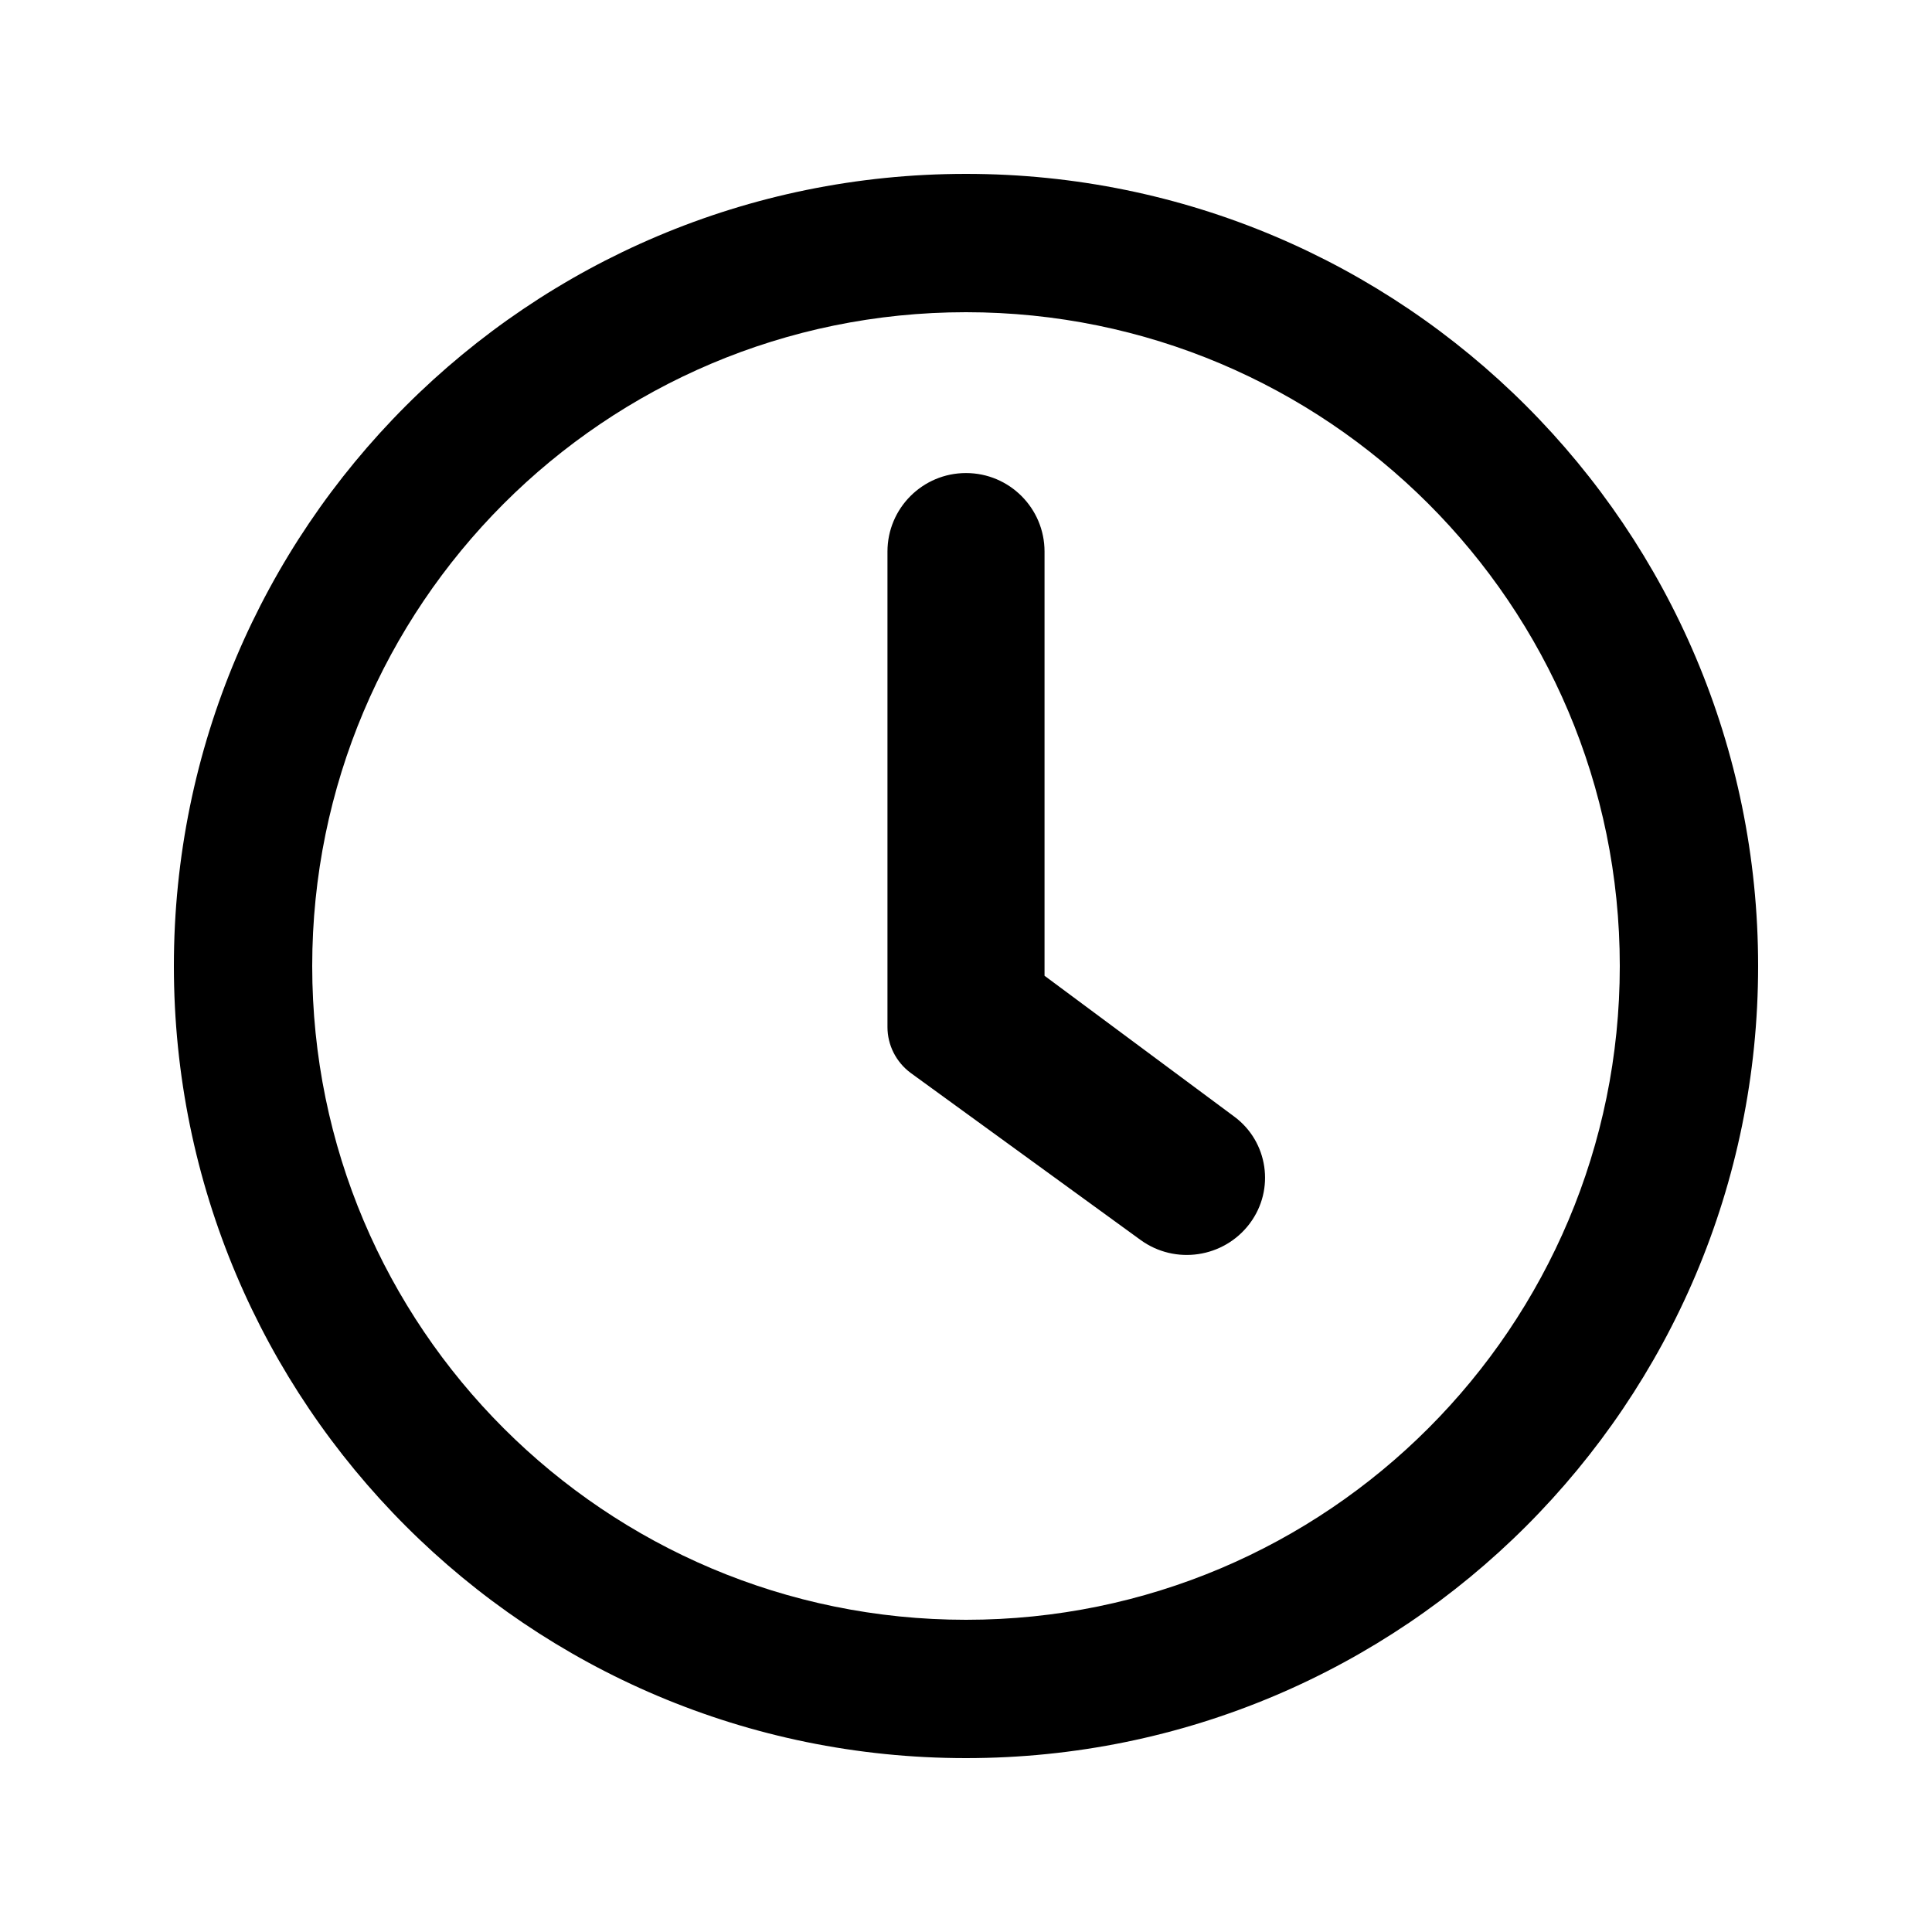
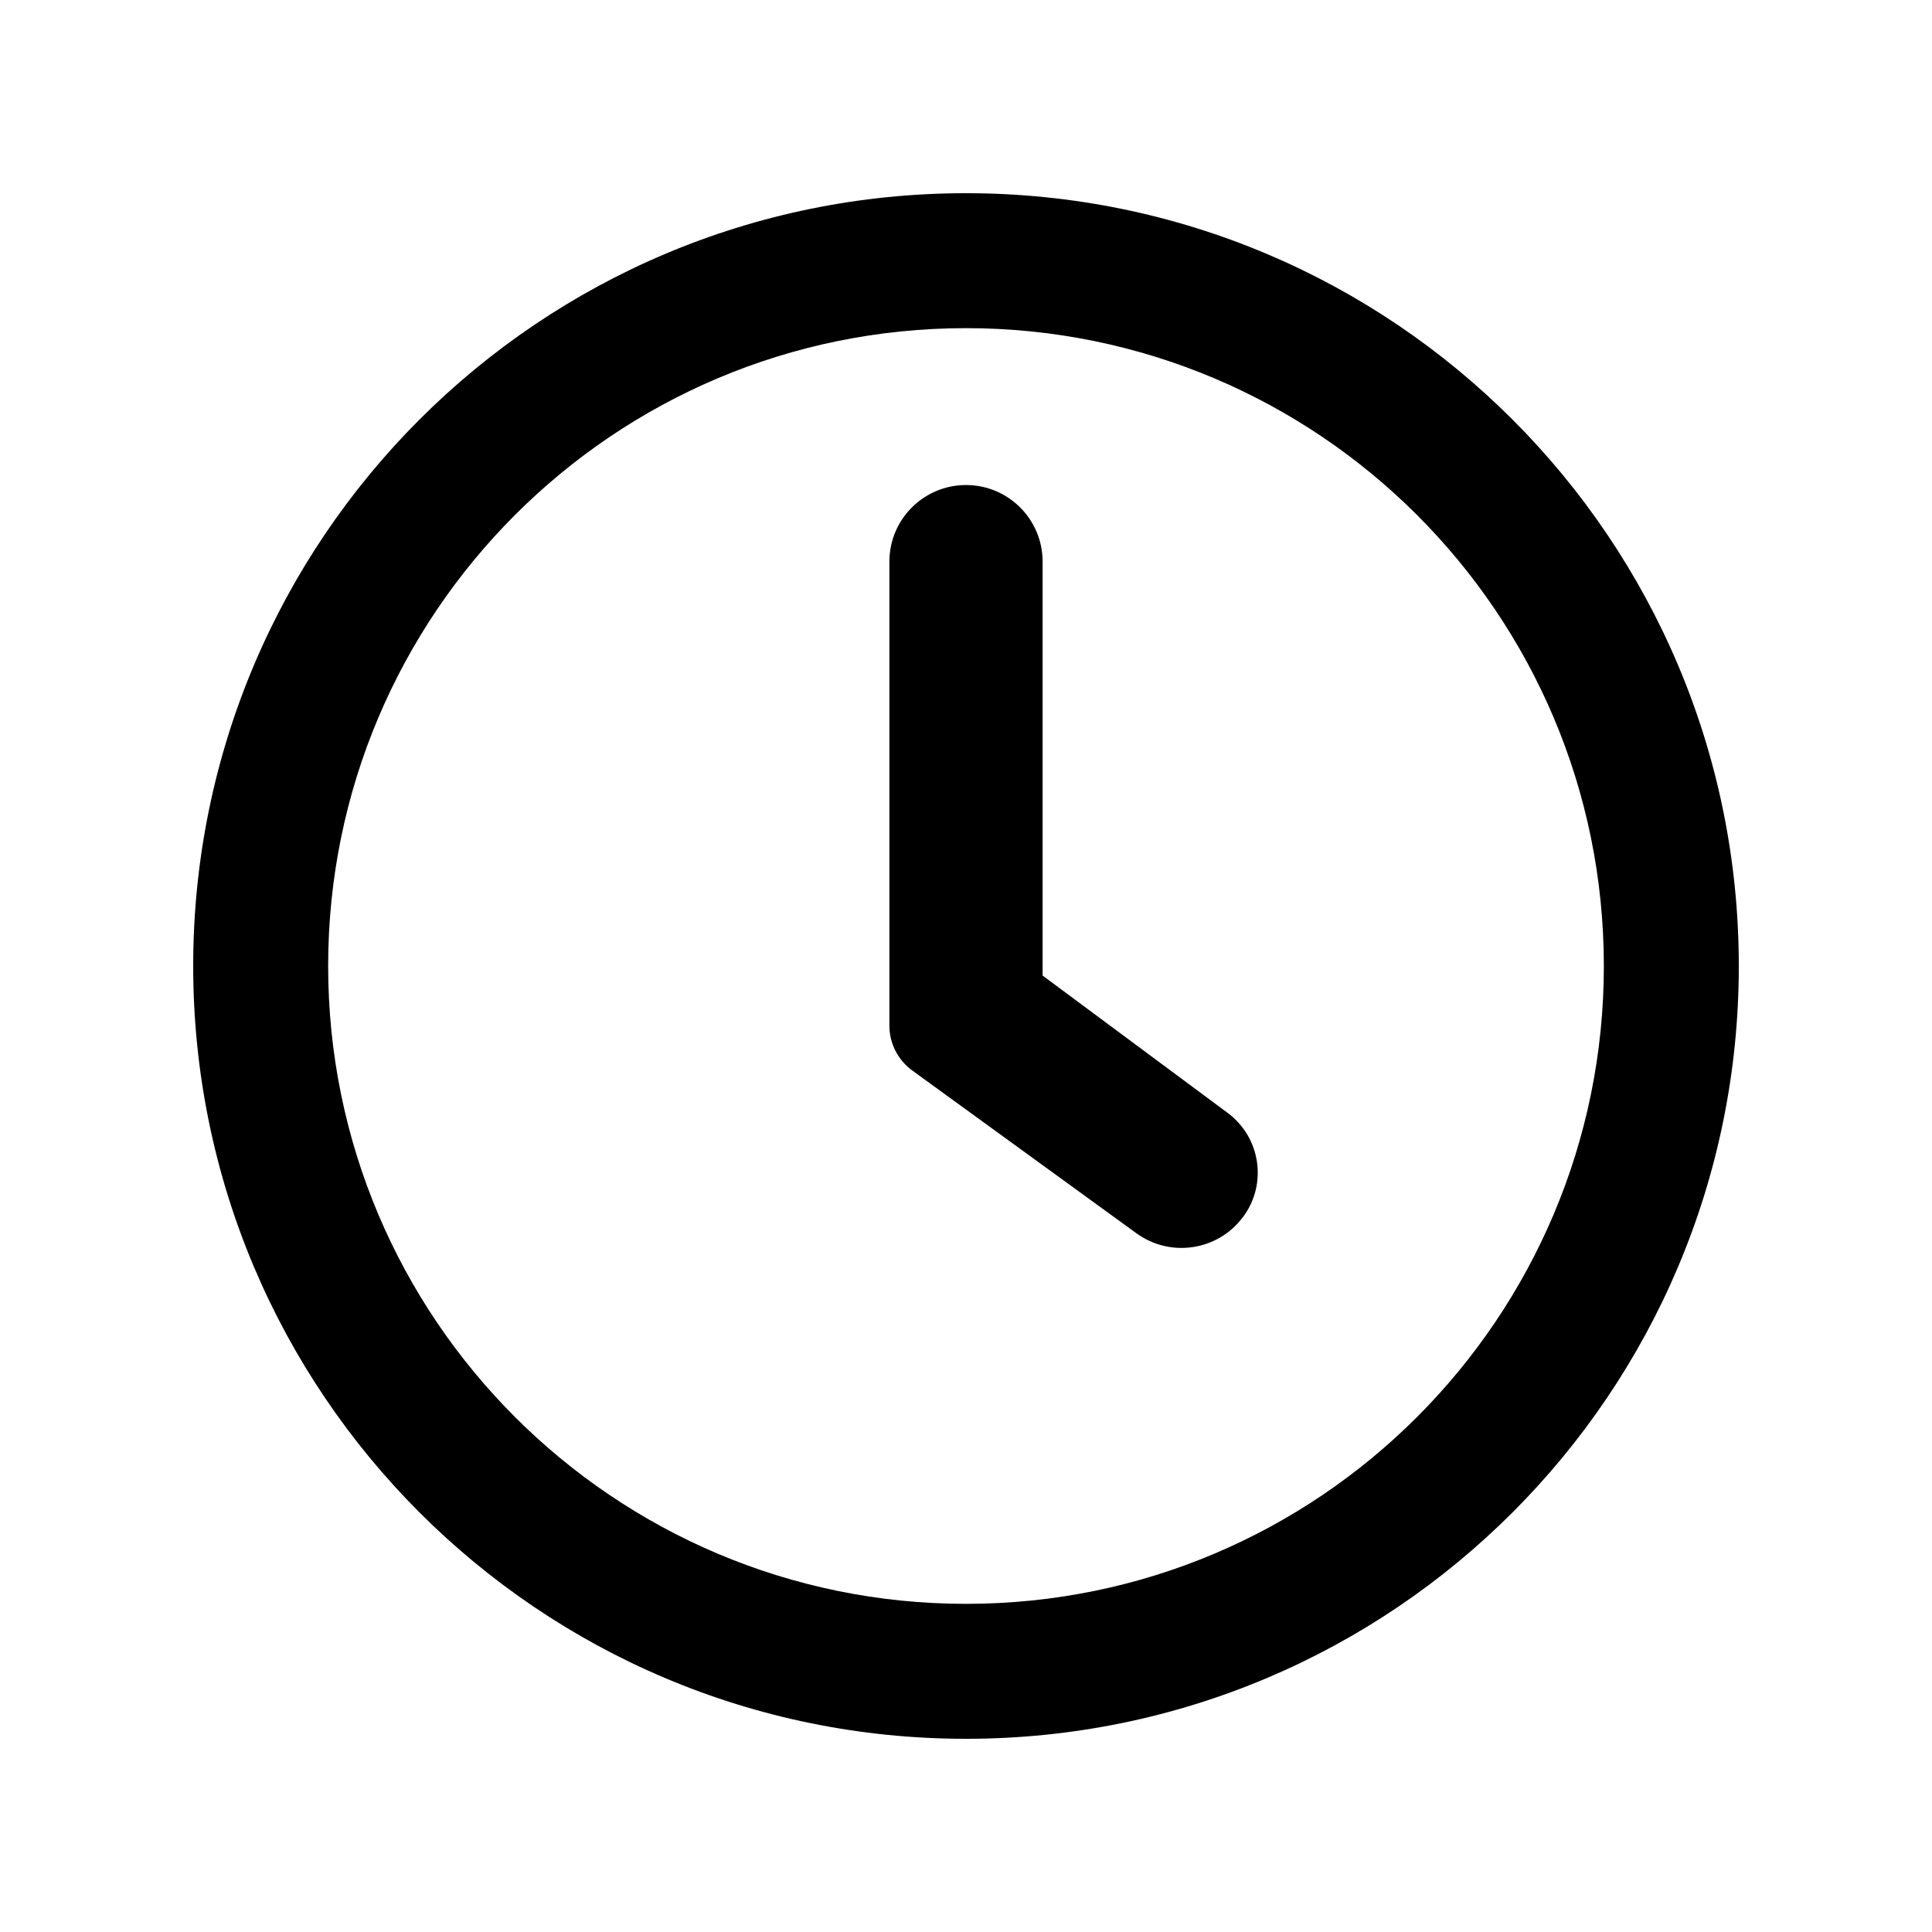
<svg id="clock" viewBox="0 0 20 20">
-   <path d="M10,1.8 C14.53,1.8 18.2,5.47 18.2,10 C18.2,14.53 14.53,18.2 10,18.2 C5.47,18.2 1.8,14.53 1.8,10 C1.8,5.47 5.47,1.8 10,1.8 Z M16.768,10 C16.768,6.256 13.732,3.232 10,3.232 C6.256,3.232 3.232,6.268 3.232,10 C3.232,13.744 6.268,16.768 10,16.768 C13.744,16.768 16.768,13.732 16.768,10 Z M10.813,10.101 L12.777,11.559 C13.127,11.818 13.2,12.312 12.94,12.662 C12.938,12.665 12.937,12.667 12.935,12.669 L12.935,12.669 C12.667,13.022 12.165,13.096 11.807,12.836 L9.426,11.106 C9.276,10.994 9.187,10.819 9.187,10.632 L9.187,5.71 C9.187,5.261 9.551,4.897 10,4.897 L10,4.897 C10.449,4.897 10.813,5.261 10.813,5.71 L10.813,10.101 Z" fill-rule="nonzero" />
+   <path d="M10,2 C14.419,2 18,5.581 18,10 C18,14.419 14.419,18 10,18 C5.581,18 2,14.419 2,10 C2,5.581 5.581,2 10,2 Z M16.603,10 C16.603,6.348 13.641,3.397 10,3.397 C6.348,3.397 3.397,6.359 3.397,10 C3.397,13.652 6.359,16.603 10,16.603 C13.652,16.603 16.603,13.641 16.603,10 Z M10.793,10.099 L12.709,11.521 C13.05,11.774 13.122,12.256 12.869,12.597 C12.867,12.6 12.865,12.602 12.863,12.604 L12.863,12.604 C12.602,12.949 12.113,13.021 11.763,12.766 L9.44,11.079 C9.293,10.97 9.207,10.799 9.207,10.617 L9.207,5.814 C9.207,5.376 9.562,5.021 10,5.021 L10,5.021 C10.438,5.021 10.793,5.376 10.793,5.814 L10.793,10.099 Z" />
</svg>
